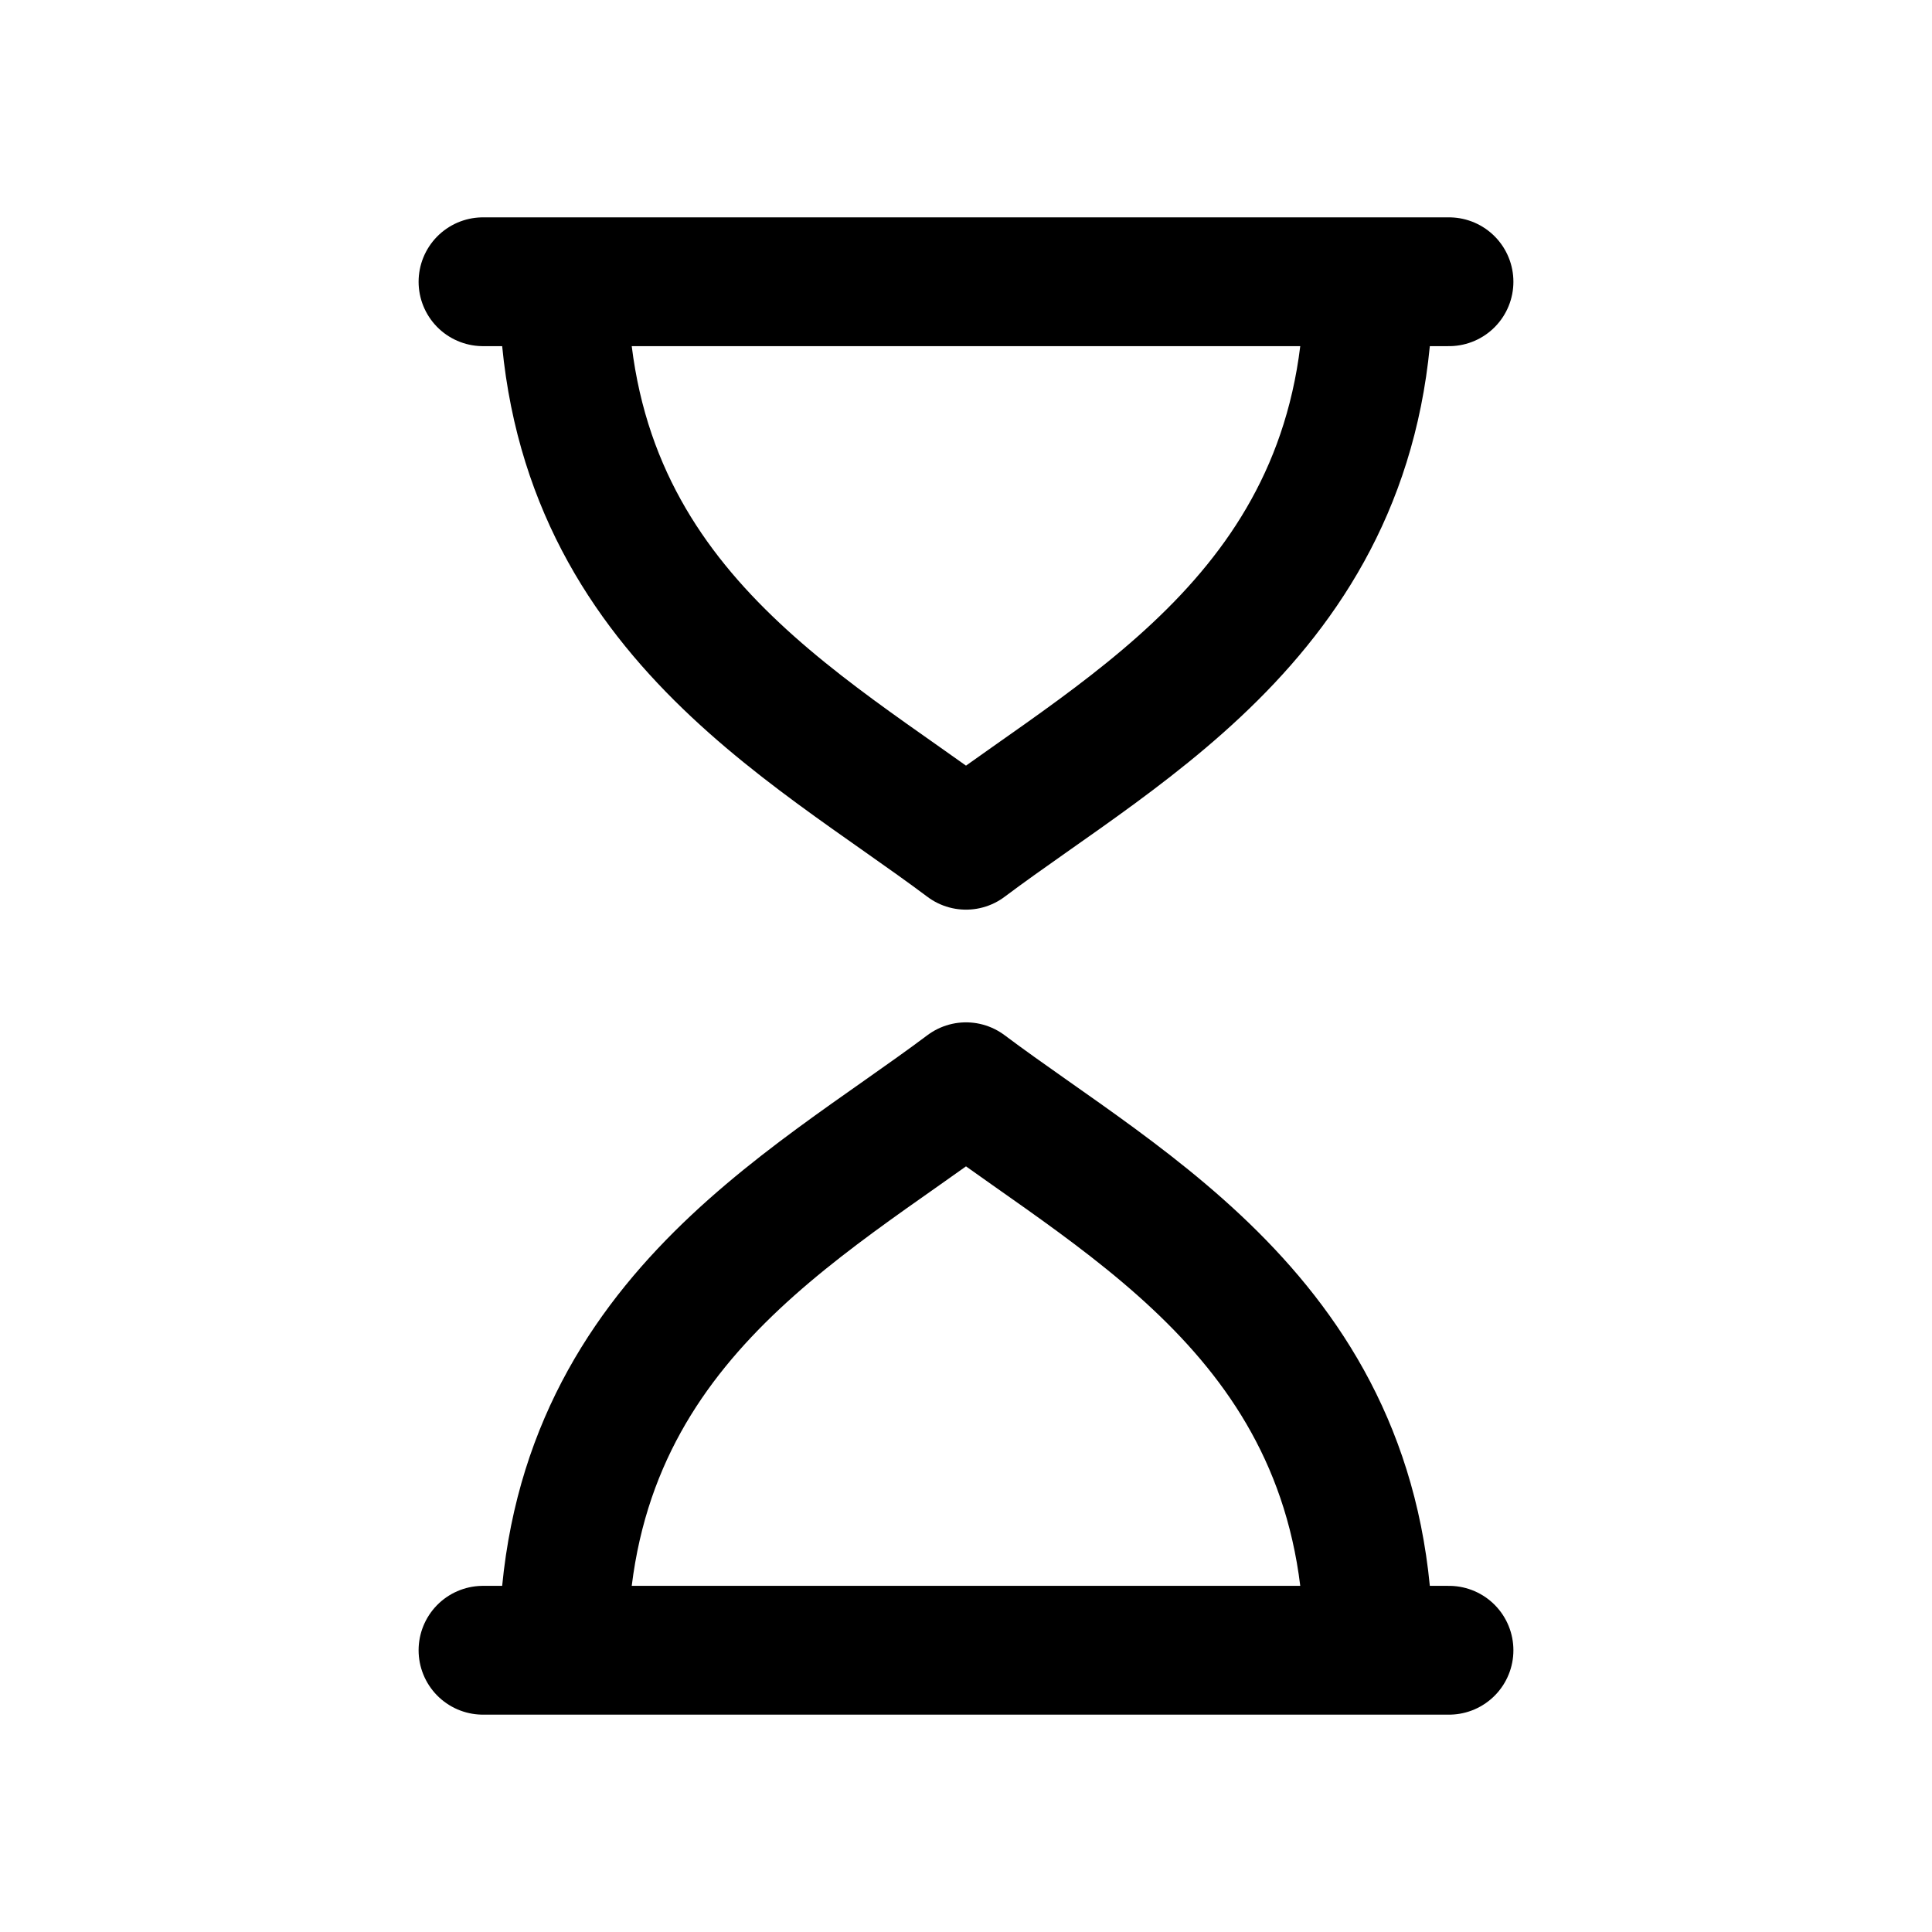
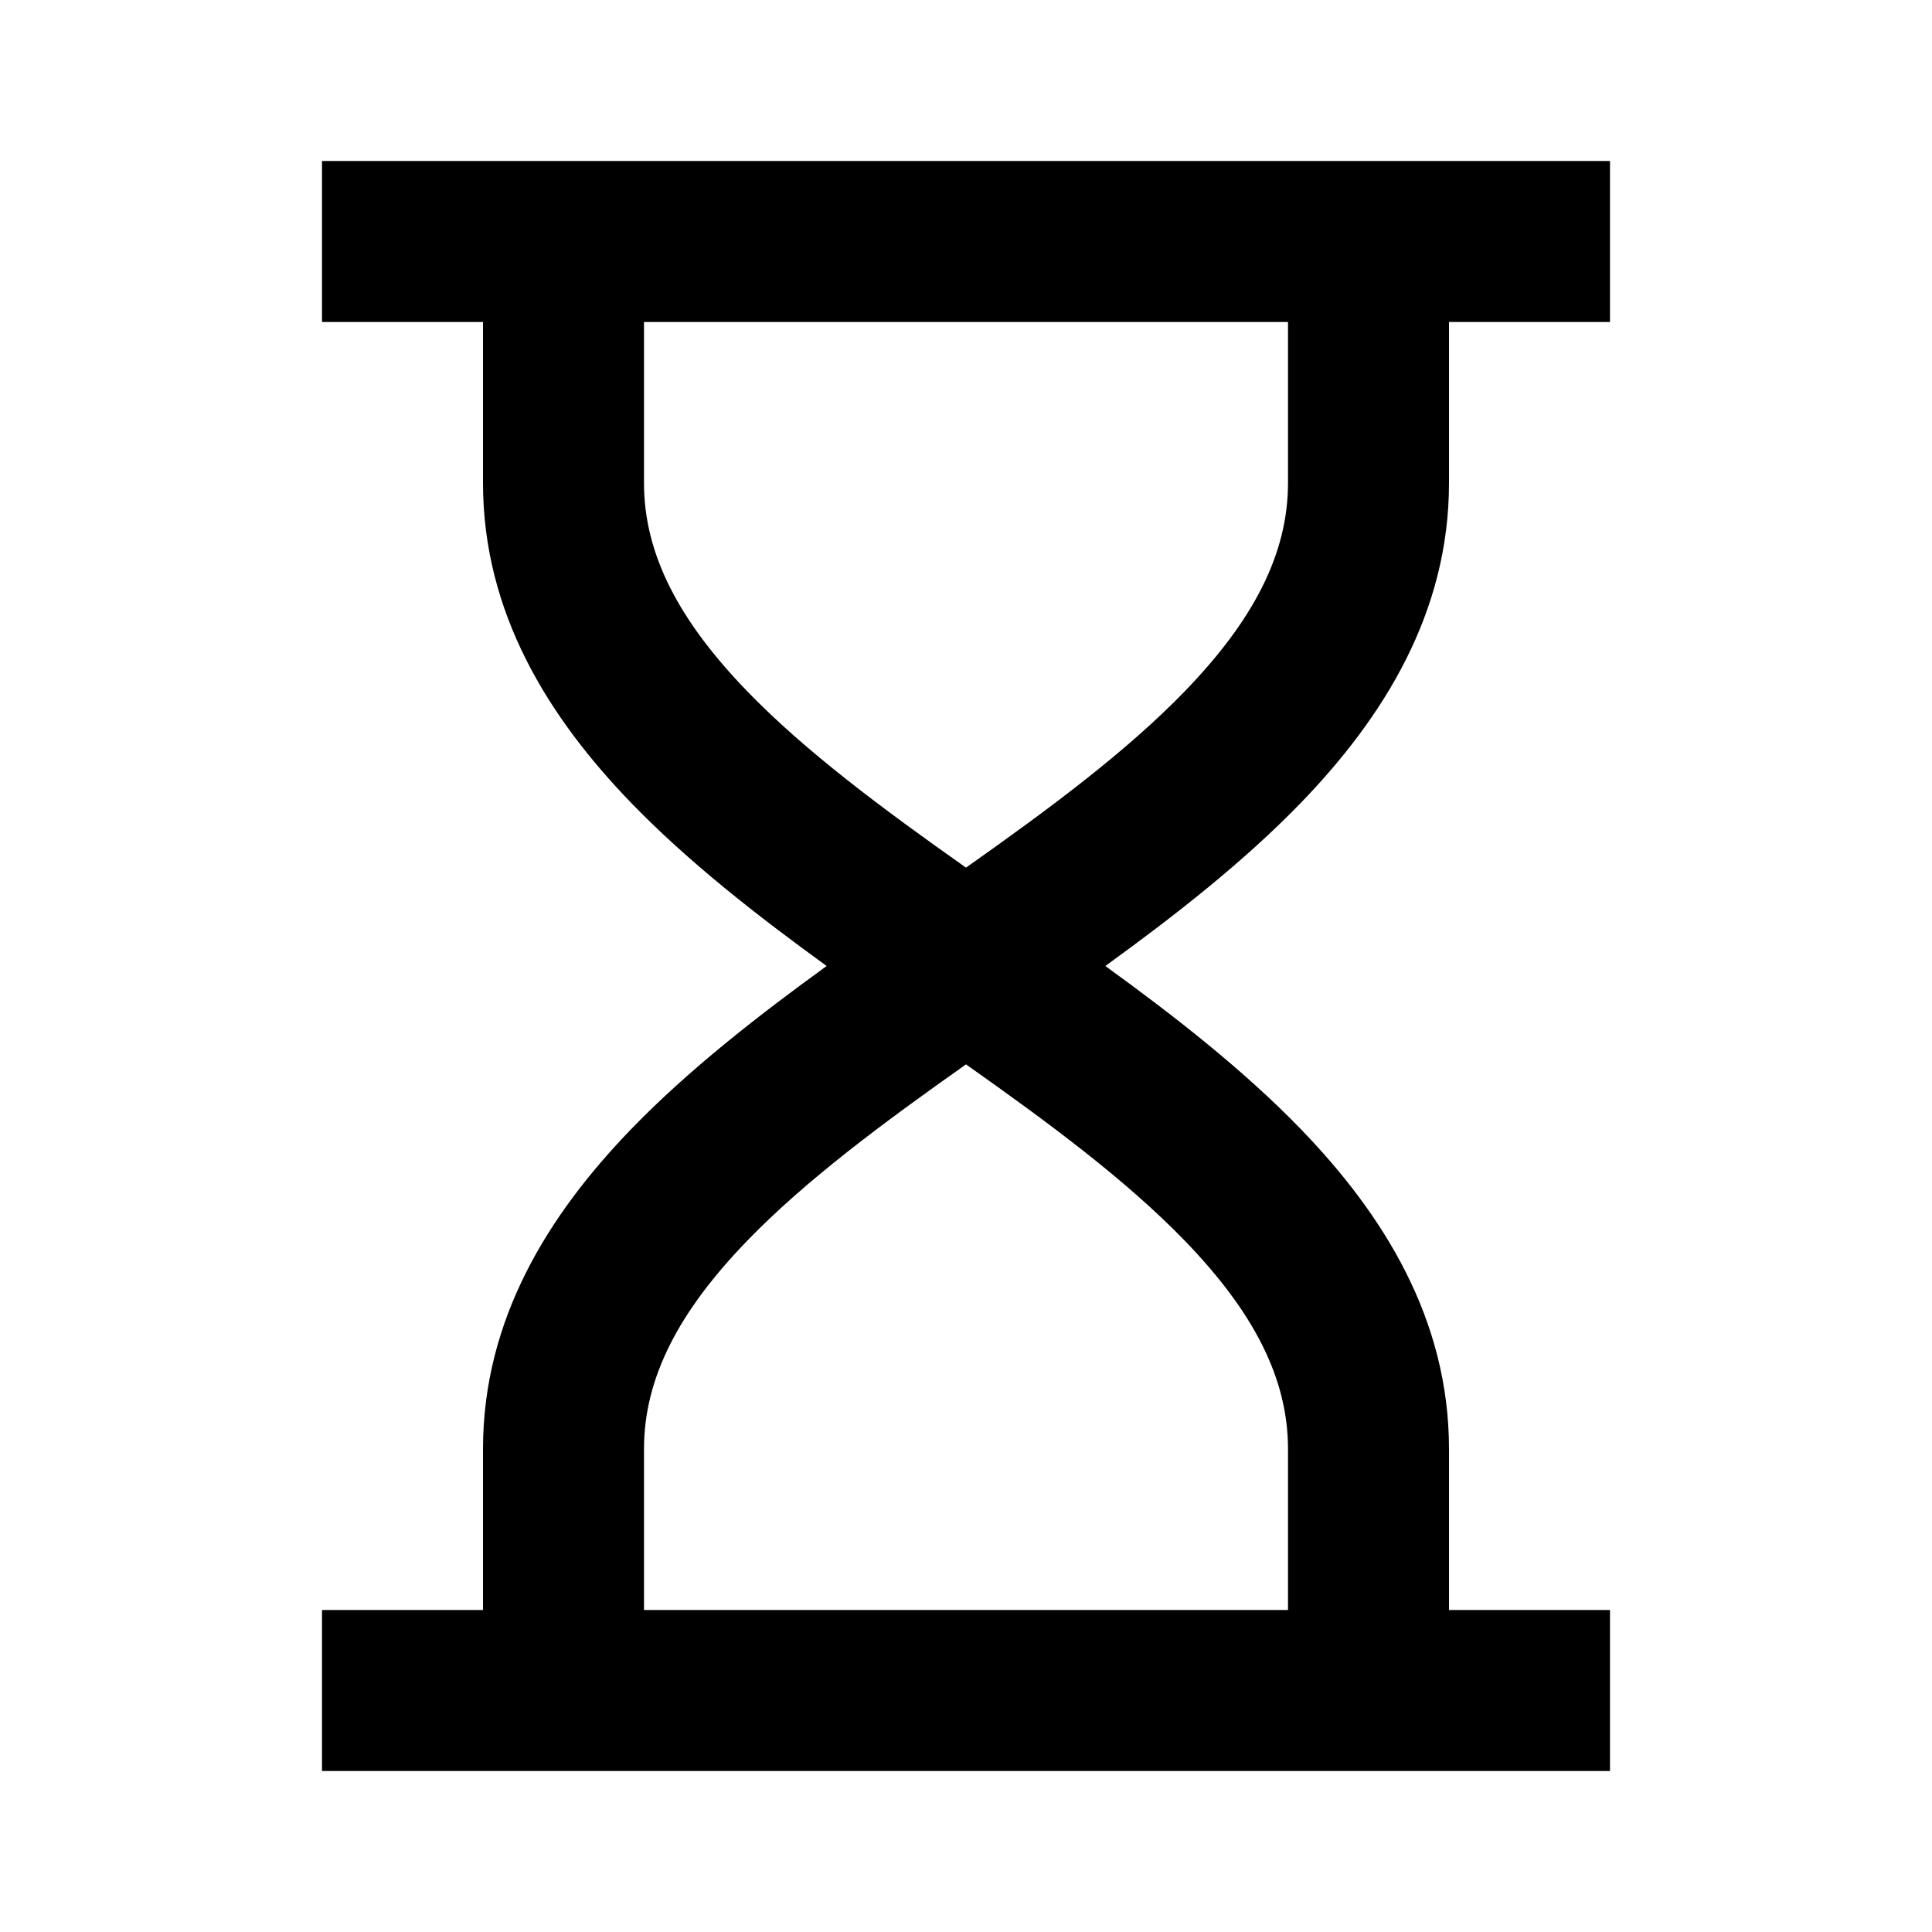
- <svg xmlns="http://www.w3.org/2000/svg" viewBox="0 0 24 24" fill="none" stroke="currentColor" stroke-width="1.6" stroke-linecap="round" stroke-linejoin="round">
-   <path d="M6 3.5h12M6 20.5h12M7 3.5c0 4 3 5.5 5 7 2-1.5 5-3 5-7M7 20.5c0-4 3-5.5 5-7 2 1.5 5 3 5 7" />
+ <svg xmlns="http://www.w3.org/2000/svg" viewBox="0 0 24 24" fill="currentColor">
+   <path d="M6 4H4V2H20V4H18V6C18 7.615 17.184 8.915 16.156 9.977C15.453 10.703 14.598 11.372 13.731 12C14.598 12.628 15.453 13.297 16.156 14.023C17.184 15.085 18 16.385 18 18V20H20V22H4V20H6V18C6 16.385 6.816 15.085 7.844 14.023C8.547 13.297 9.402 12.628 10.269 12C9.402 11.372 8.547 10.703 7.844 9.977C6.816 8.915 6 7.615 6 6V4ZM8 4V6C8 6.885 8.434 7.71 9.281 8.586C10.008 9.337 10.955 10.04 12 10.778C13.045 10.04 13.992 9.337 14.719 8.586C15.566 7.71 16 6.885 16 6V4H8ZM12 13.222C10.955 13.96 10.008 14.663 9.281 15.414C8.434 16.29 8 17.115 8 18V20H16V18C16 17.115 15.566 16.29 14.719 15.414C13.992 14.663 13.045 13.96 12 13.222Z" />
</svg>
